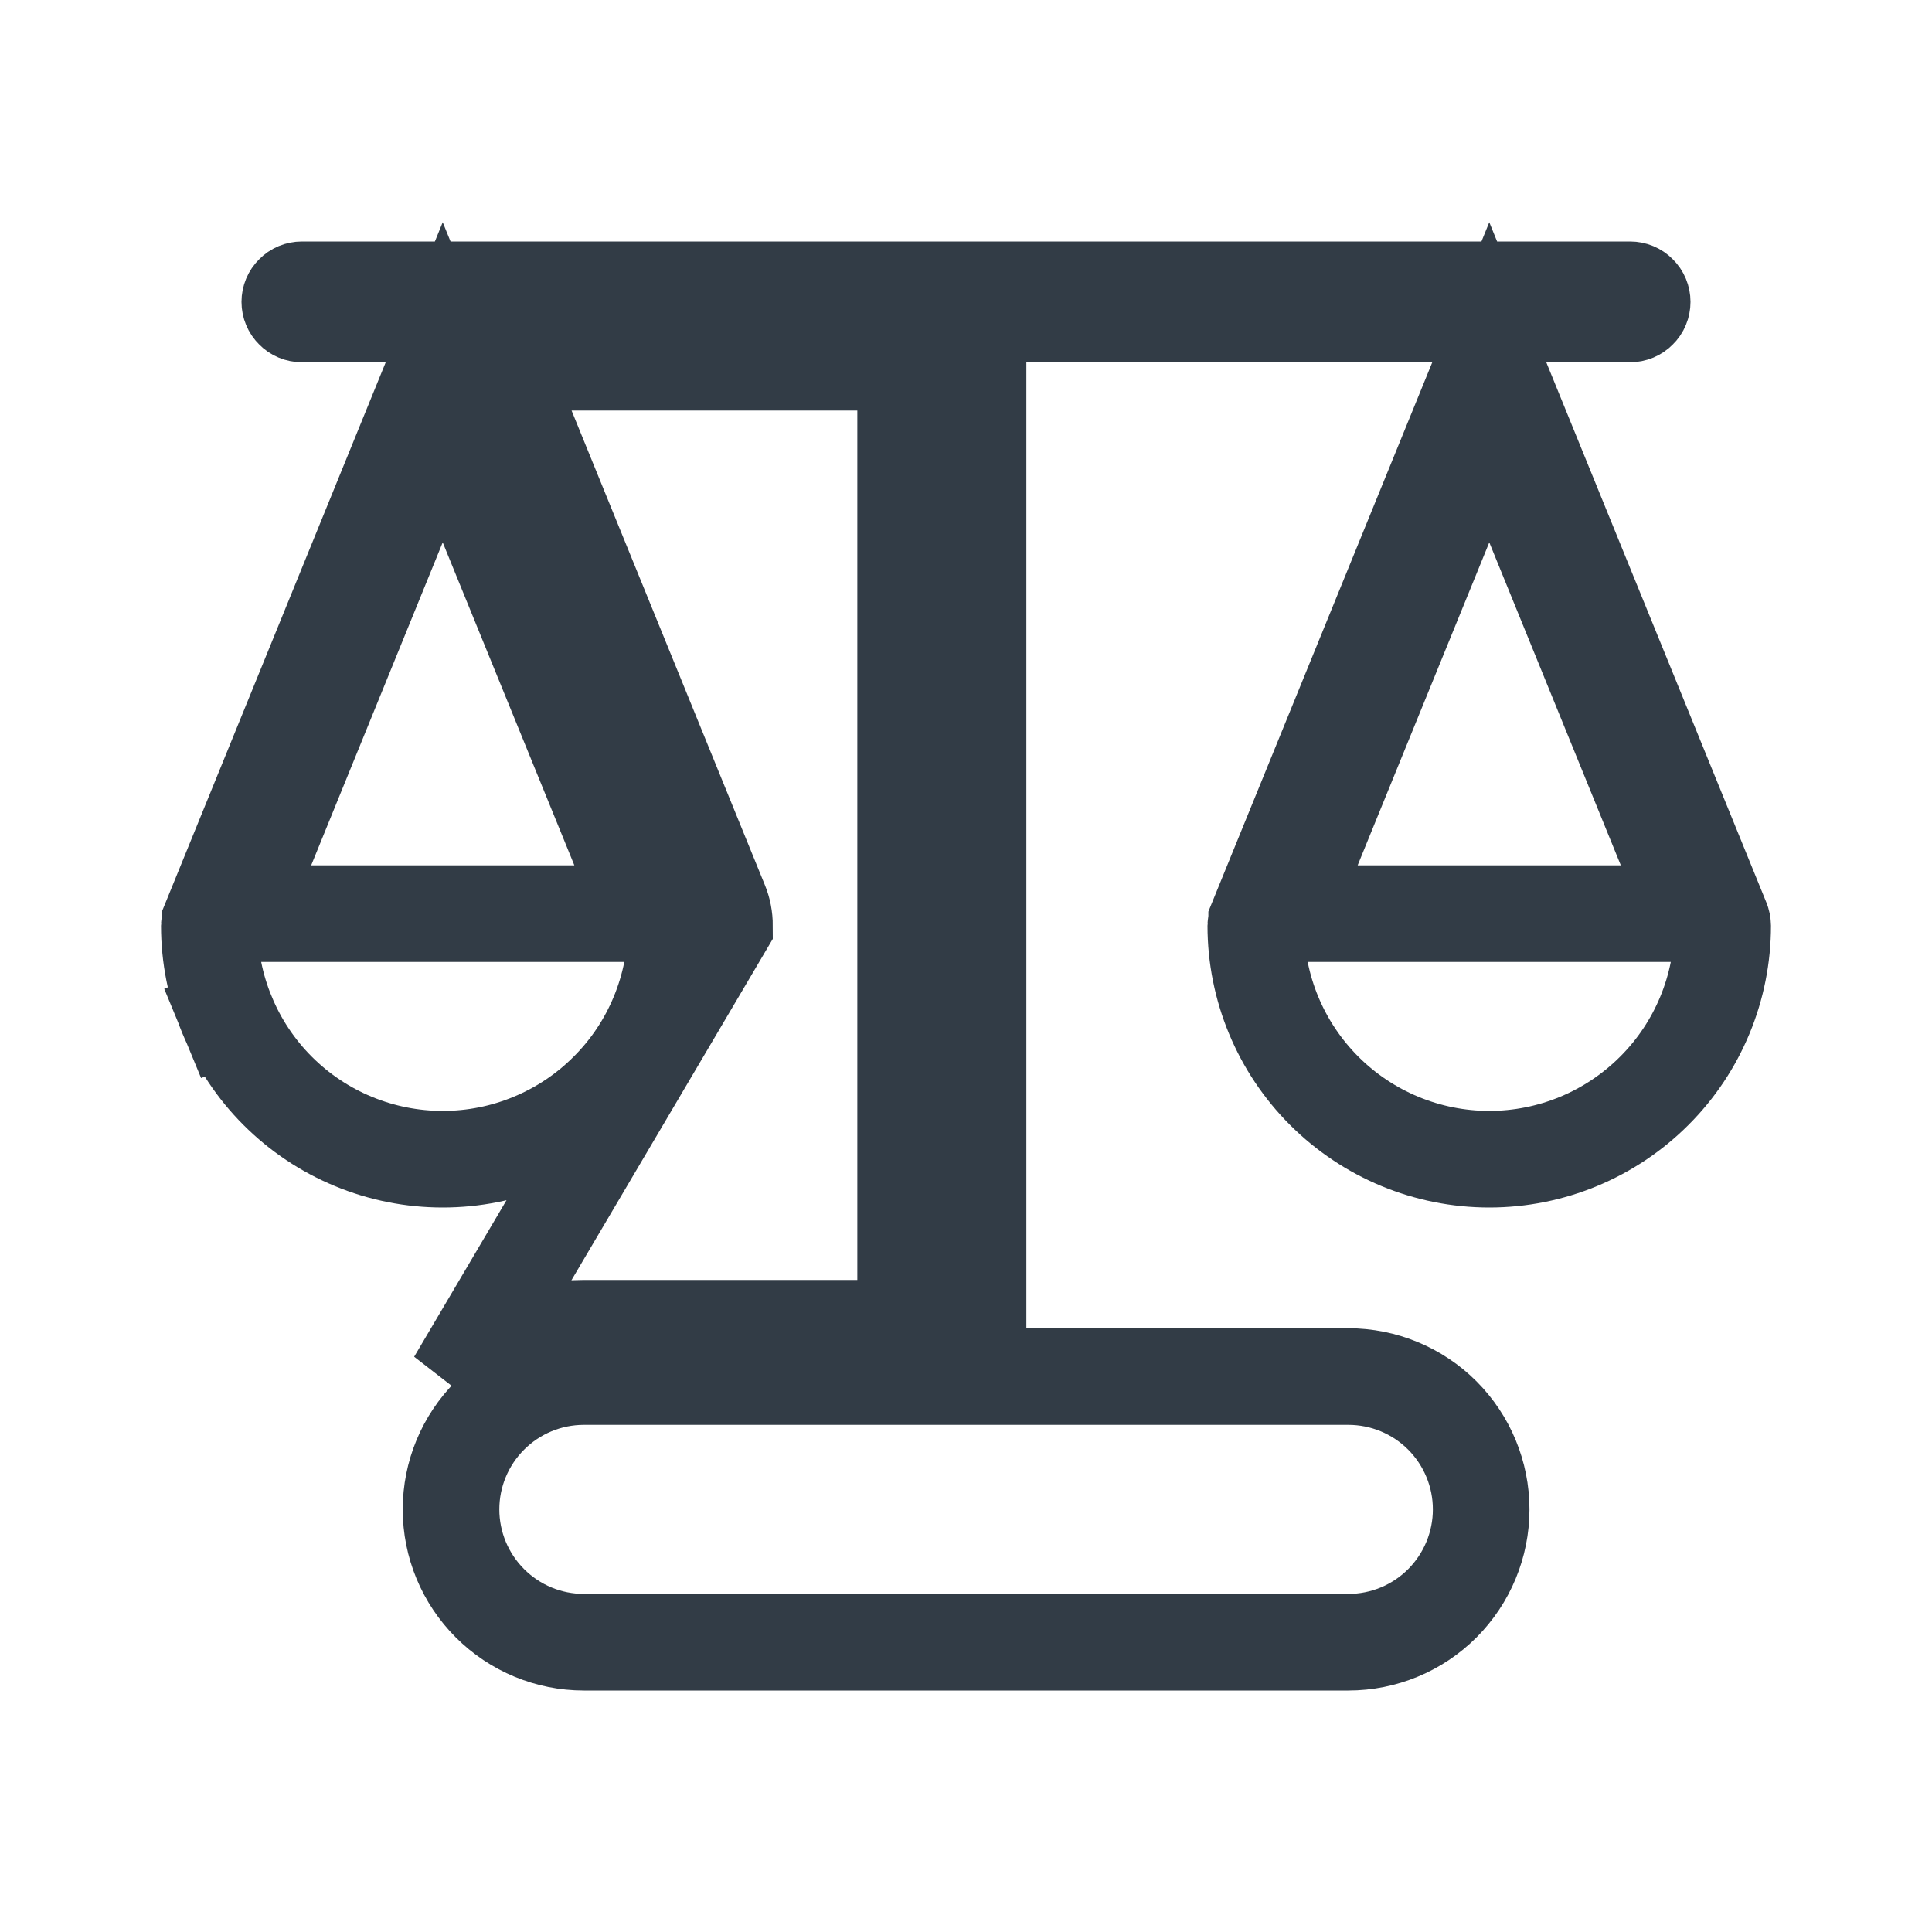
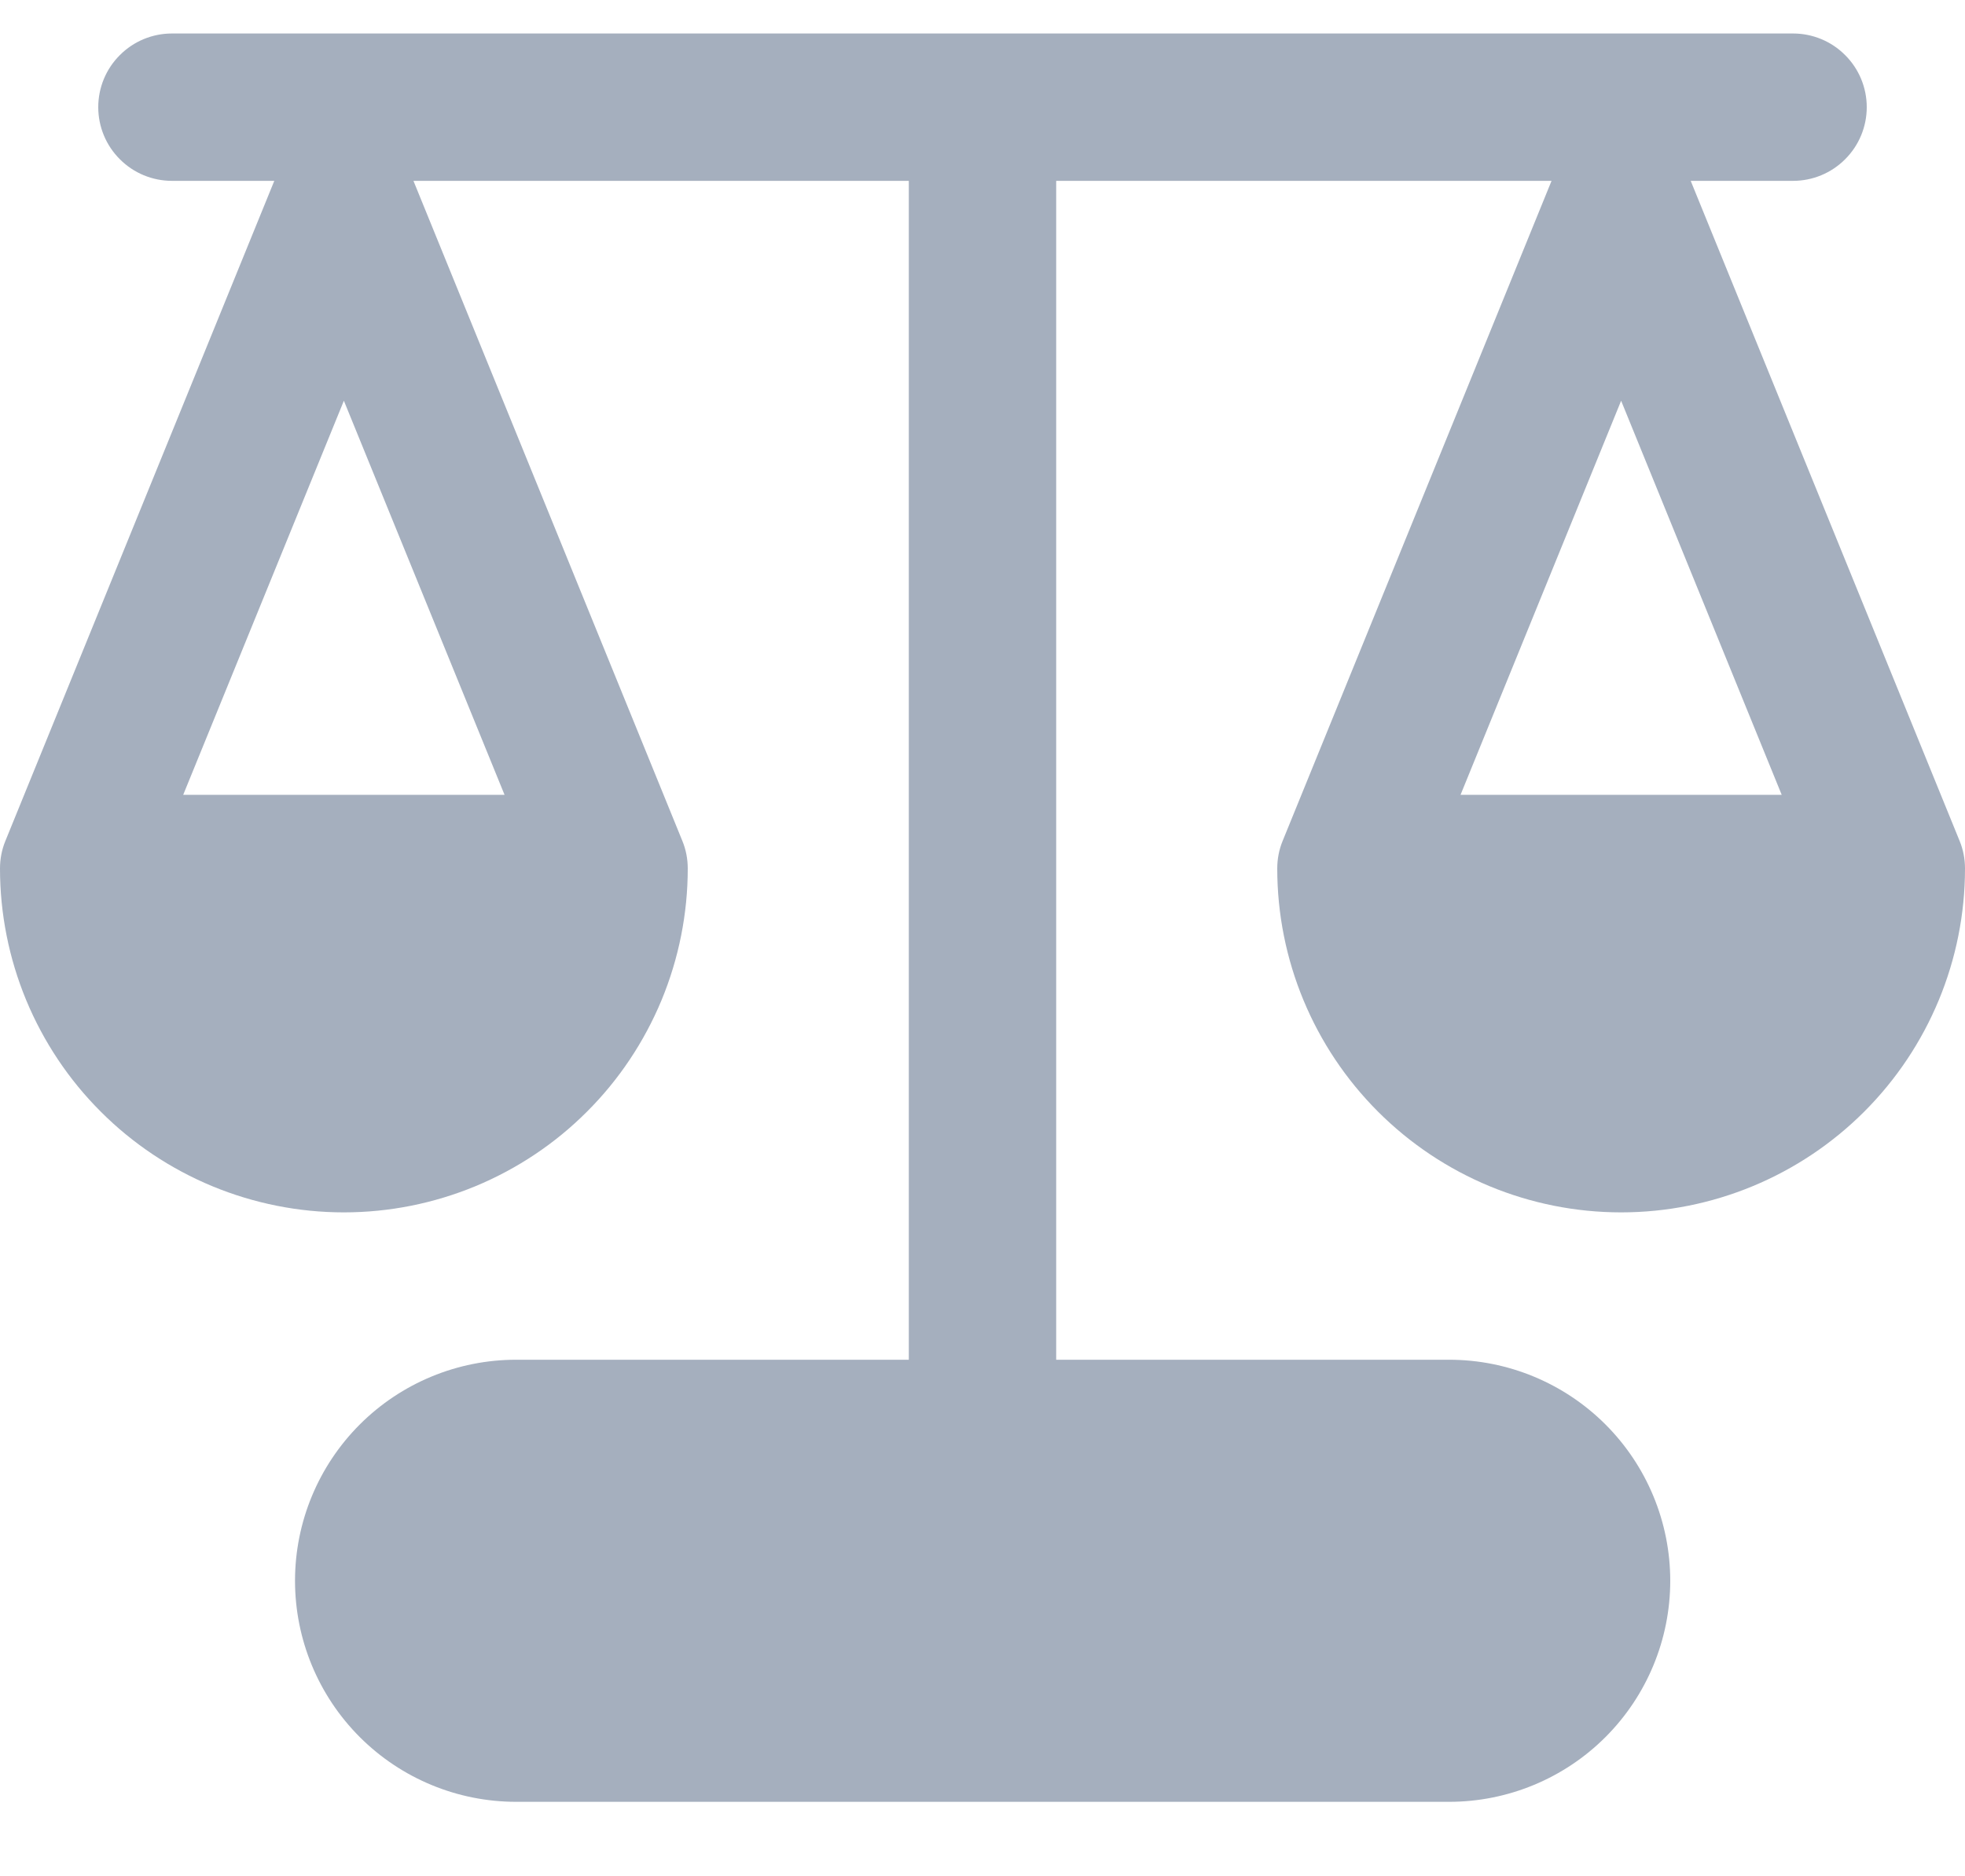
- <svg xmlns="http://www.w3.org/2000/svg" width="20" height="20" viewBox="0 0 20 20" fill="none">
-   <path d="M4.456 3.939L4.583 3.627L4.71 3.939L6.991 9.535C6.991 9.536 6.991 9.536 6.991 9.536C6.997 9.551 7 9.567 7 9.583V9.583C7 9.901 6.937 10.215 6.816 10.508C6.695 10.801 6.517 11.068 6.292 11.292C6.068 11.517 5.801 11.695 5.508 11.816C5.215 11.938 4.901 12 4.583 12C4.266 12 3.952 11.938 3.658 11.816C3.365 11.695 3.099 11.517 2.874 11.292C2.65 11.068 2.472 10.801 2.351 10.508L1.891 10.698L2.351 10.508C2.229 10.215 2.167 9.901 2.167 9.583L2.167 9.583C2.167 9.567 2.17 9.551 2.176 9.536C2.176 9.536 2.176 9.536 2.176 9.535L4.456 3.939ZM4.737 3.25H4.43H3.993H3.125C3.092 3.25 3.06 3.237 3.037 3.213C3.013 3.19 3 3.158 3 3.125C3 3.092 3.013 3.06 3.037 3.037C3.06 3.013 3.092 3 3.125 3H16.875C16.908 3 16.94 3.013 16.963 3.037C16.987 3.06 17 3.092 17 3.125C17 3.158 16.987 3.19 16.963 3.213C16.94 3.237 16.908 3.25 16.875 3.25H16.007H15.57H15.263H14.827H10.625H10.125V3.75V13.75V14.25H10.625H13.958C14.323 14.25 14.673 14.395 14.931 14.653C15.188 14.911 15.333 15.26 15.333 15.625C15.333 15.99 15.188 16.339 14.931 16.597C14.673 16.855 14.323 17 13.958 17H6.044C5.679 17 5.33 16.855 5.072 16.597C4.814 16.339 4.669 15.99 4.669 15.625C4.669 15.26 4.814 14.911 5.072 14.653C5.33 14.395 5.679 14.25 6.044 14.25H9.375H9.875V13.75V3.75V3.25H9.375H5.173H4.737ZM15.29 3.939L15.417 3.627L15.544 3.939L17.824 9.535C17.83 9.55 17.833 9.566 17.833 9.583V9.583C17.833 10.224 17.579 10.839 17.125 11.292C16.672 11.745 16.058 12 15.417 12C14.776 12 14.161 11.745 13.708 11.292C13.255 10.839 13 10.224 13 9.583L13 9.583C13 9.567 13.003 9.551 13.009 9.536C13.009 9.536 13.009 9.536 13.009 9.535L15.29 3.939ZM7.5 9.583C7.5 9.502 7.485 9.422 7.454 9.348L5.377 4.25H5.173V3.75L5.636 3.561L5.713 3.75H8.875H9.375V4.25V13.25V13.75H8.875H6.044C5.547 13.75 5.07 13.947 4.718 14.299L7.5 9.583ZM5.046 5.426L4.583 4.29L4.12 5.426L2.758 8.77L2.477 9.458H3.221H5.946H6.689L6.409 8.77L5.046 5.426ZM13.591 8.77L13.31 9.458H14.054H16.779H17.523L17.242 8.77L15.88 5.426L15.417 4.29L14.954 5.426L13.591 8.77Z" stroke="#323C46" />
+ <svg xmlns="http://www.w3.org/2000/svg" width="22" height="21" viewBox="0 0 22 21" fill="none">
+   <path d="M1.925 0.375C1.706 0.375 1.496 0.462 1.342 0.617C1.187 0.771 1.1 0.981 1.1 1.2C1.1 1.419 1.187 1.629 1.342 1.783C1.496 1.938 1.706 2.025 1.925 2.025H3.071L0.061 9.414C0.02 9.513 -0 9.618 8.63302e-07 9.725C8.55768e-07 10.231 0.1 10.731 0.293 11.198C0.487 11.665 0.77 12.09 1.128 12.447C1.485 12.805 1.91 13.088 2.377 13.282C2.844 13.475 3.344 13.575 3.85 13.575C4.356 13.575 4.856 13.475 5.323 13.282C5.79 13.088 6.215 12.805 6.572 12.447C6.93 12.09 7.213 11.665 7.407 11.198C7.6 10.731 7.7 10.231 7.7 9.725C7.7 9.618 7.68 9.513 7.639 9.414L4.629 2.025H10.175V15.225H5.778C5.122 15.225 4.492 15.486 4.028 15.95C3.564 16.414 3.303 17.044 3.303 17.7C3.303 18.356 3.564 18.986 4.028 19.45C4.492 19.914 5.122 20.175 5.778 20.175H16.225C16.881 20.175 17.511 19.914 17.975 19.45C18.439 18.986 18.7 18.356 18.7 17.7C18.7 17.044 18.439 16.414 17.975 15.95C17.511 15.486 16.881 15.225 16.225 15.225H11.825V2.025H17.371L14.361 9.414C14.32 9.513 14.3 9.618 14.3 9.725C14.3 10.746 14.706 11.725 15.428 12.447C16.15 13.169 17.129 13.575 18.15 13.575C19.171 13.575 20.15 13.169 20.872 12.447C21.594 11.725 22 10.746 22 9.725C22 9.618 21.98 9.513 21.939 9.414L18.929 2.025H20.075C20.294 2.025 20.504 1.938 20.658 1.783C20.813 1.629 20.9 1.419 20.9 1.2C20.9 0.981 20.813 0.771 20.658 0.617C20.504 0.462 20.294 0.375 20.075 0.375H1.925ZM3.85 4.487L5.649 8.9H2.051L3.85 4.487ZM16.352 8.9L18.15 4.487L19.948 8.9H16.352Z" fill="#A5AFBE" />
</svg>
